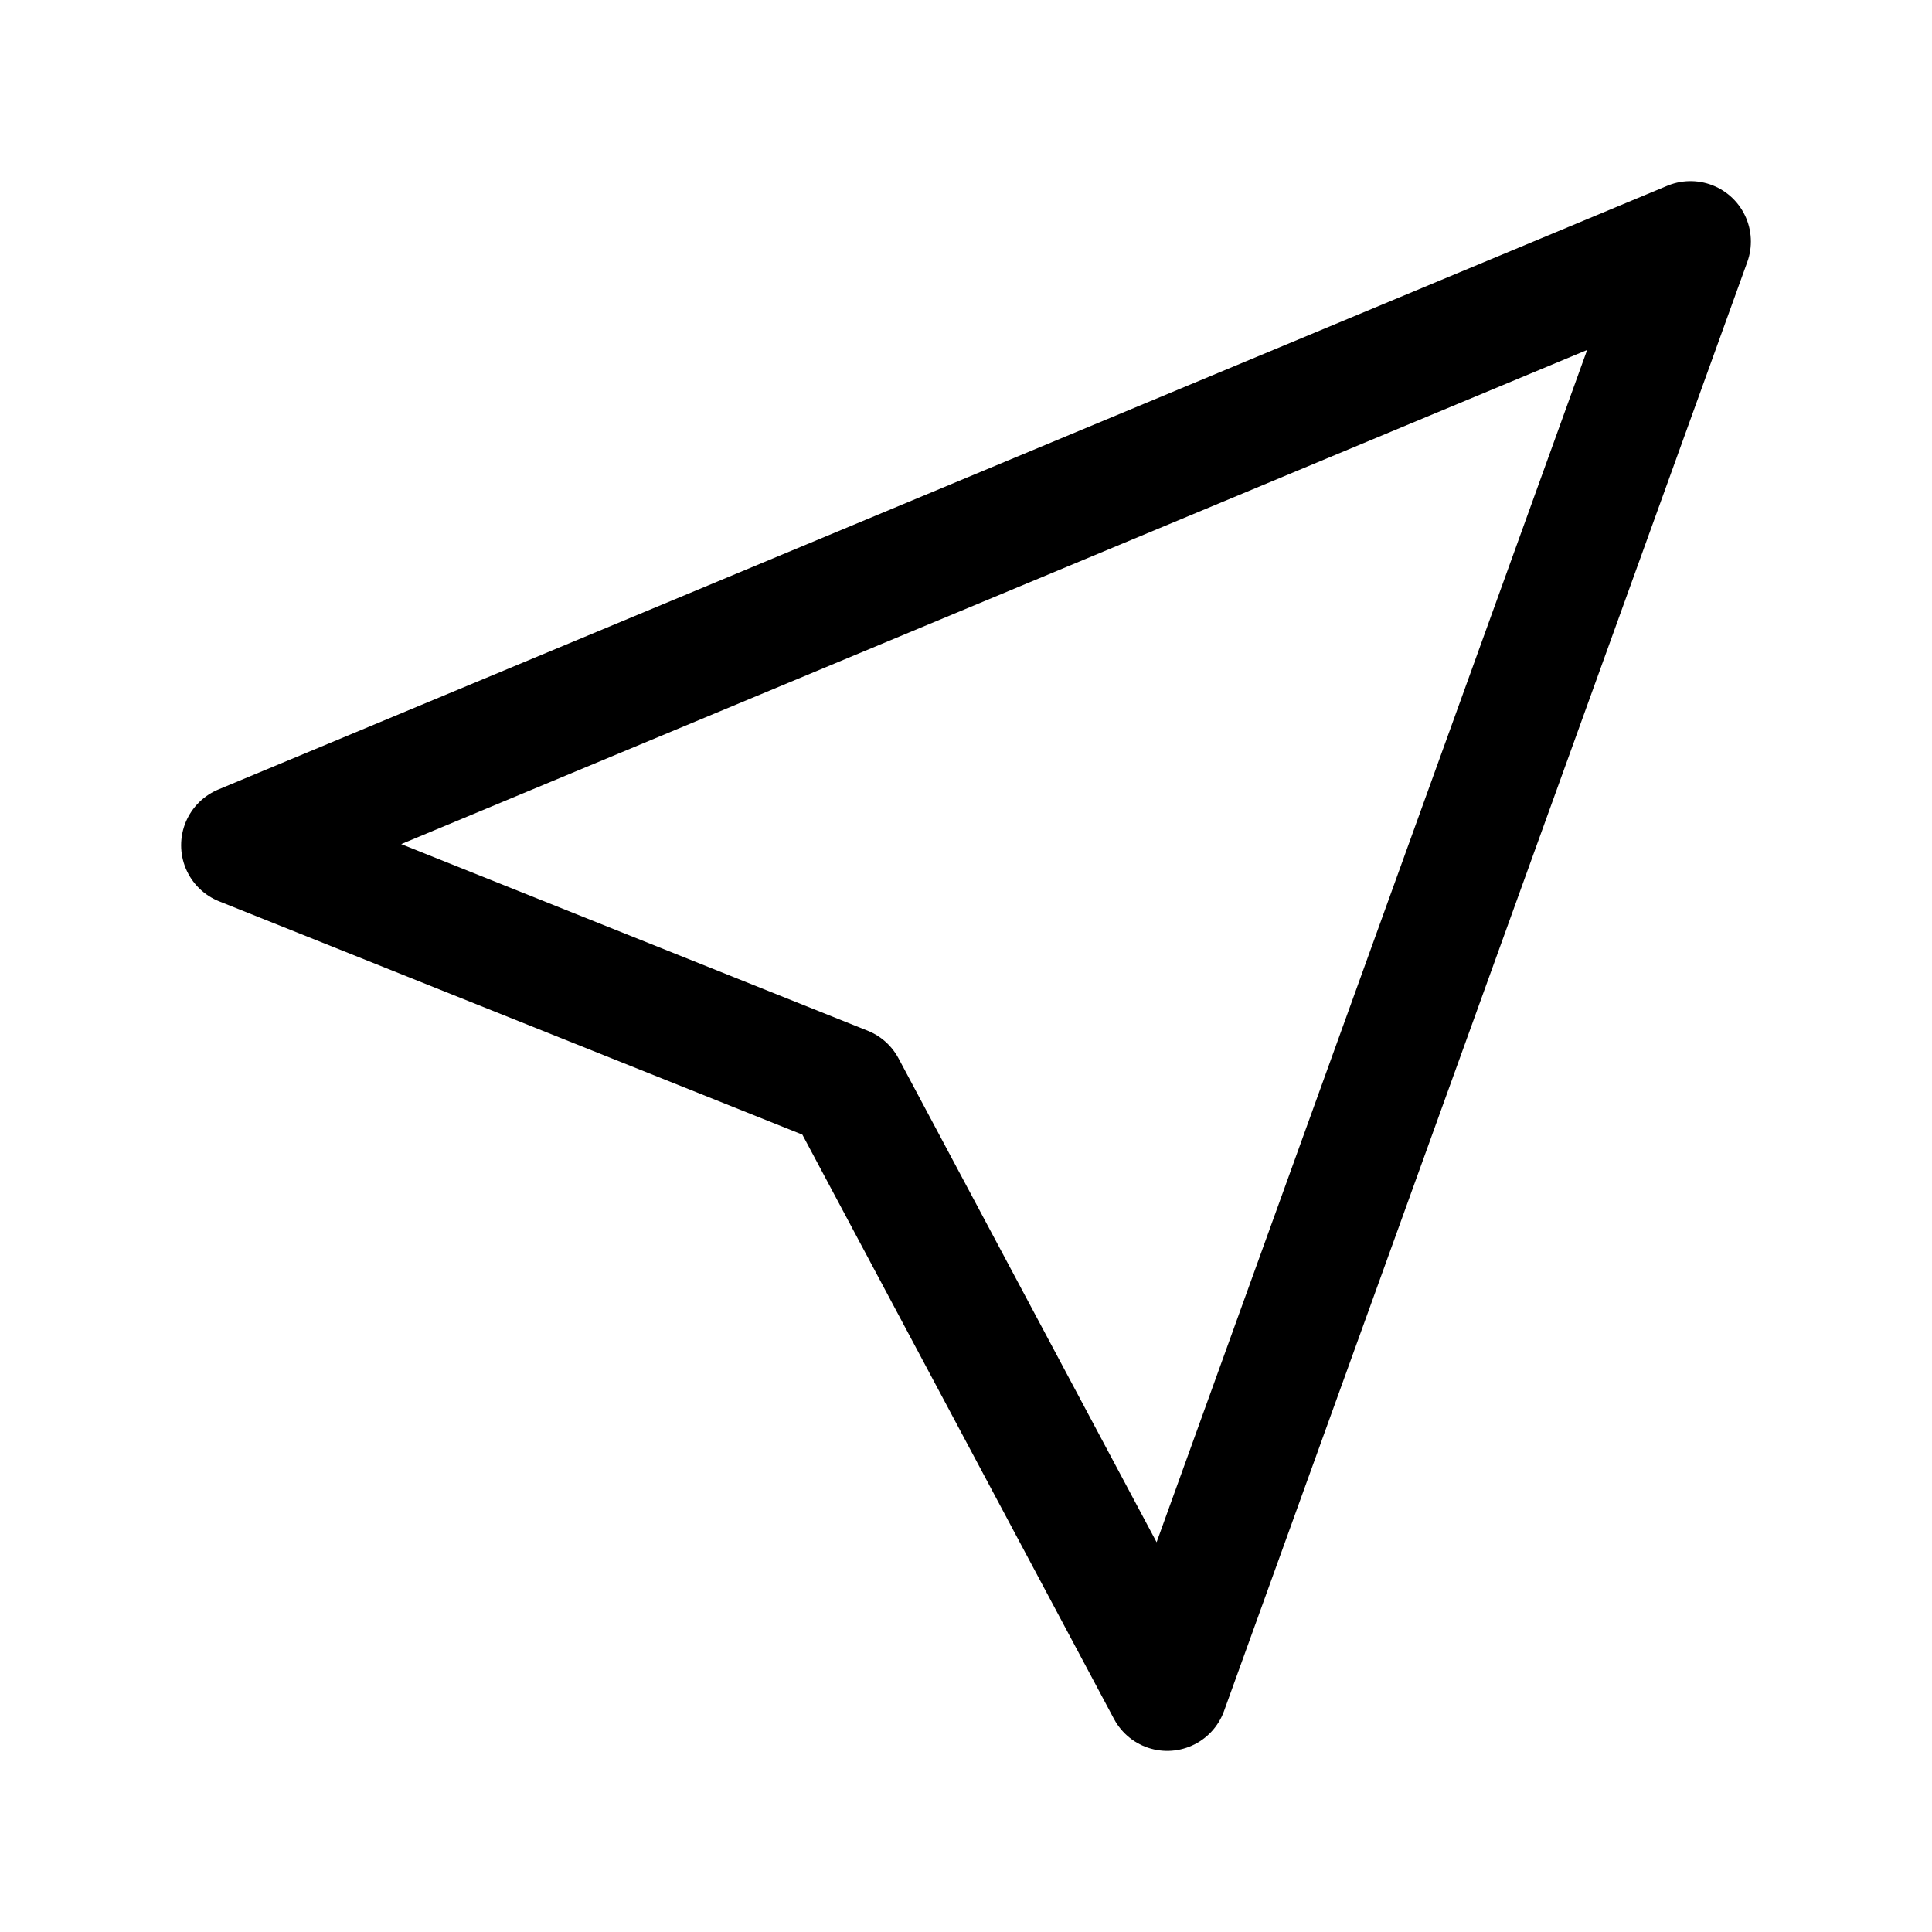
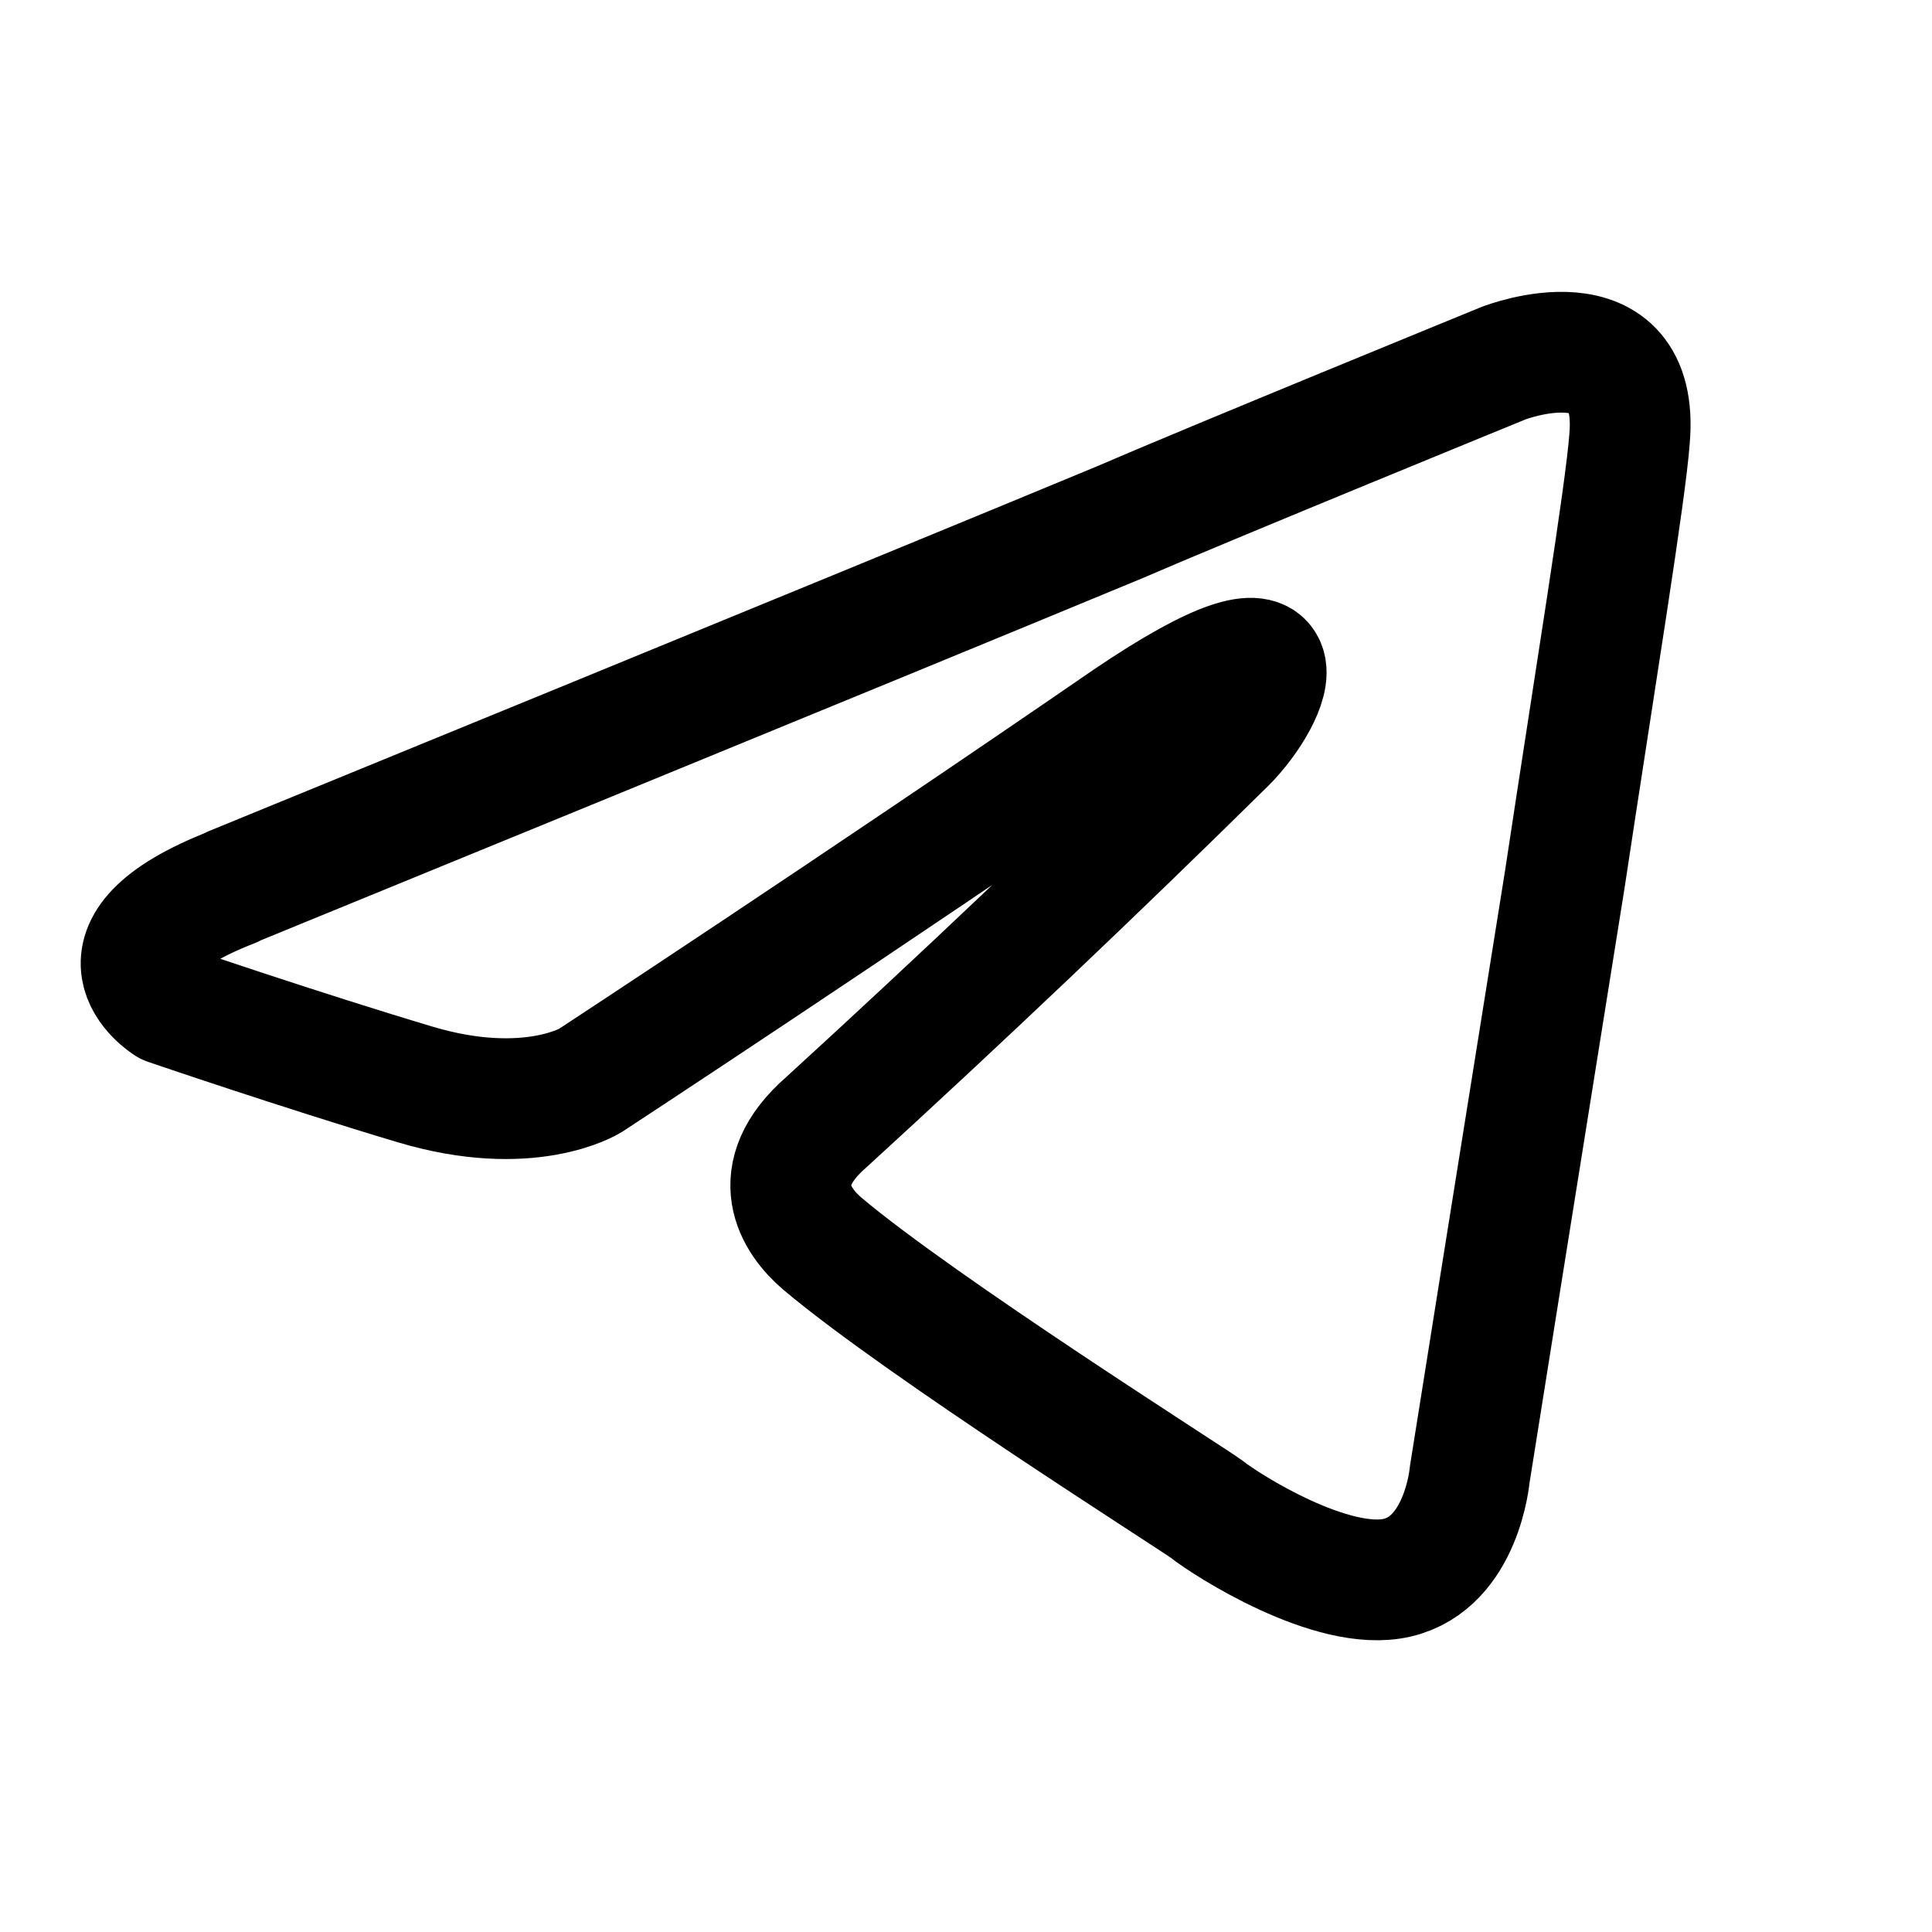
- <svg xmlns="http://www.w3.org/2000/svg" fill="none" viewBox="0 0 24 24">
-   <path stroke="currentColor" stroke-linecap="round" stroke-linejoin="round" stroke-width="1.5" d="M3 10.5 21 3l-6.5 18-4-7.5z" />
+ <svg xmlns="http://www.w3.org/2000/svg" viewBox="0 0 192 192" fill="none">
+   <path stroke="currentColor" stroke-width="12" stroke-linecap="round" stroke-linejoin="round" d="M23.07 88.13s65.46-26.78 88.16-36.21c8.7-3.77 38.22-15.84 38.22-15.84s13.62-5.28 12.49 7.54c-.38 5.28-3.41 23.76-6.43 43.76-4.54 28.29-9.46 59.22-9.46 59.22s-.76 8.68-7.19 10.19-17.03-5.28-18.92-6.79c-1.51-1.13-28.38-18.11-38.21-26.4-2.65-2.26-5.68-6.79.38-12.07a1449 1449 0 0039.73-37.72c4.54-4.53 9.08-15.09-9.84-2.26-26.86 18.48-53.35 35.84-53.35 35.84s-6.05 3.77-17.4.38-24.59-7.92-24.59-7.92-9.08-5.66 6.43-11.69Z" />
</svg>
